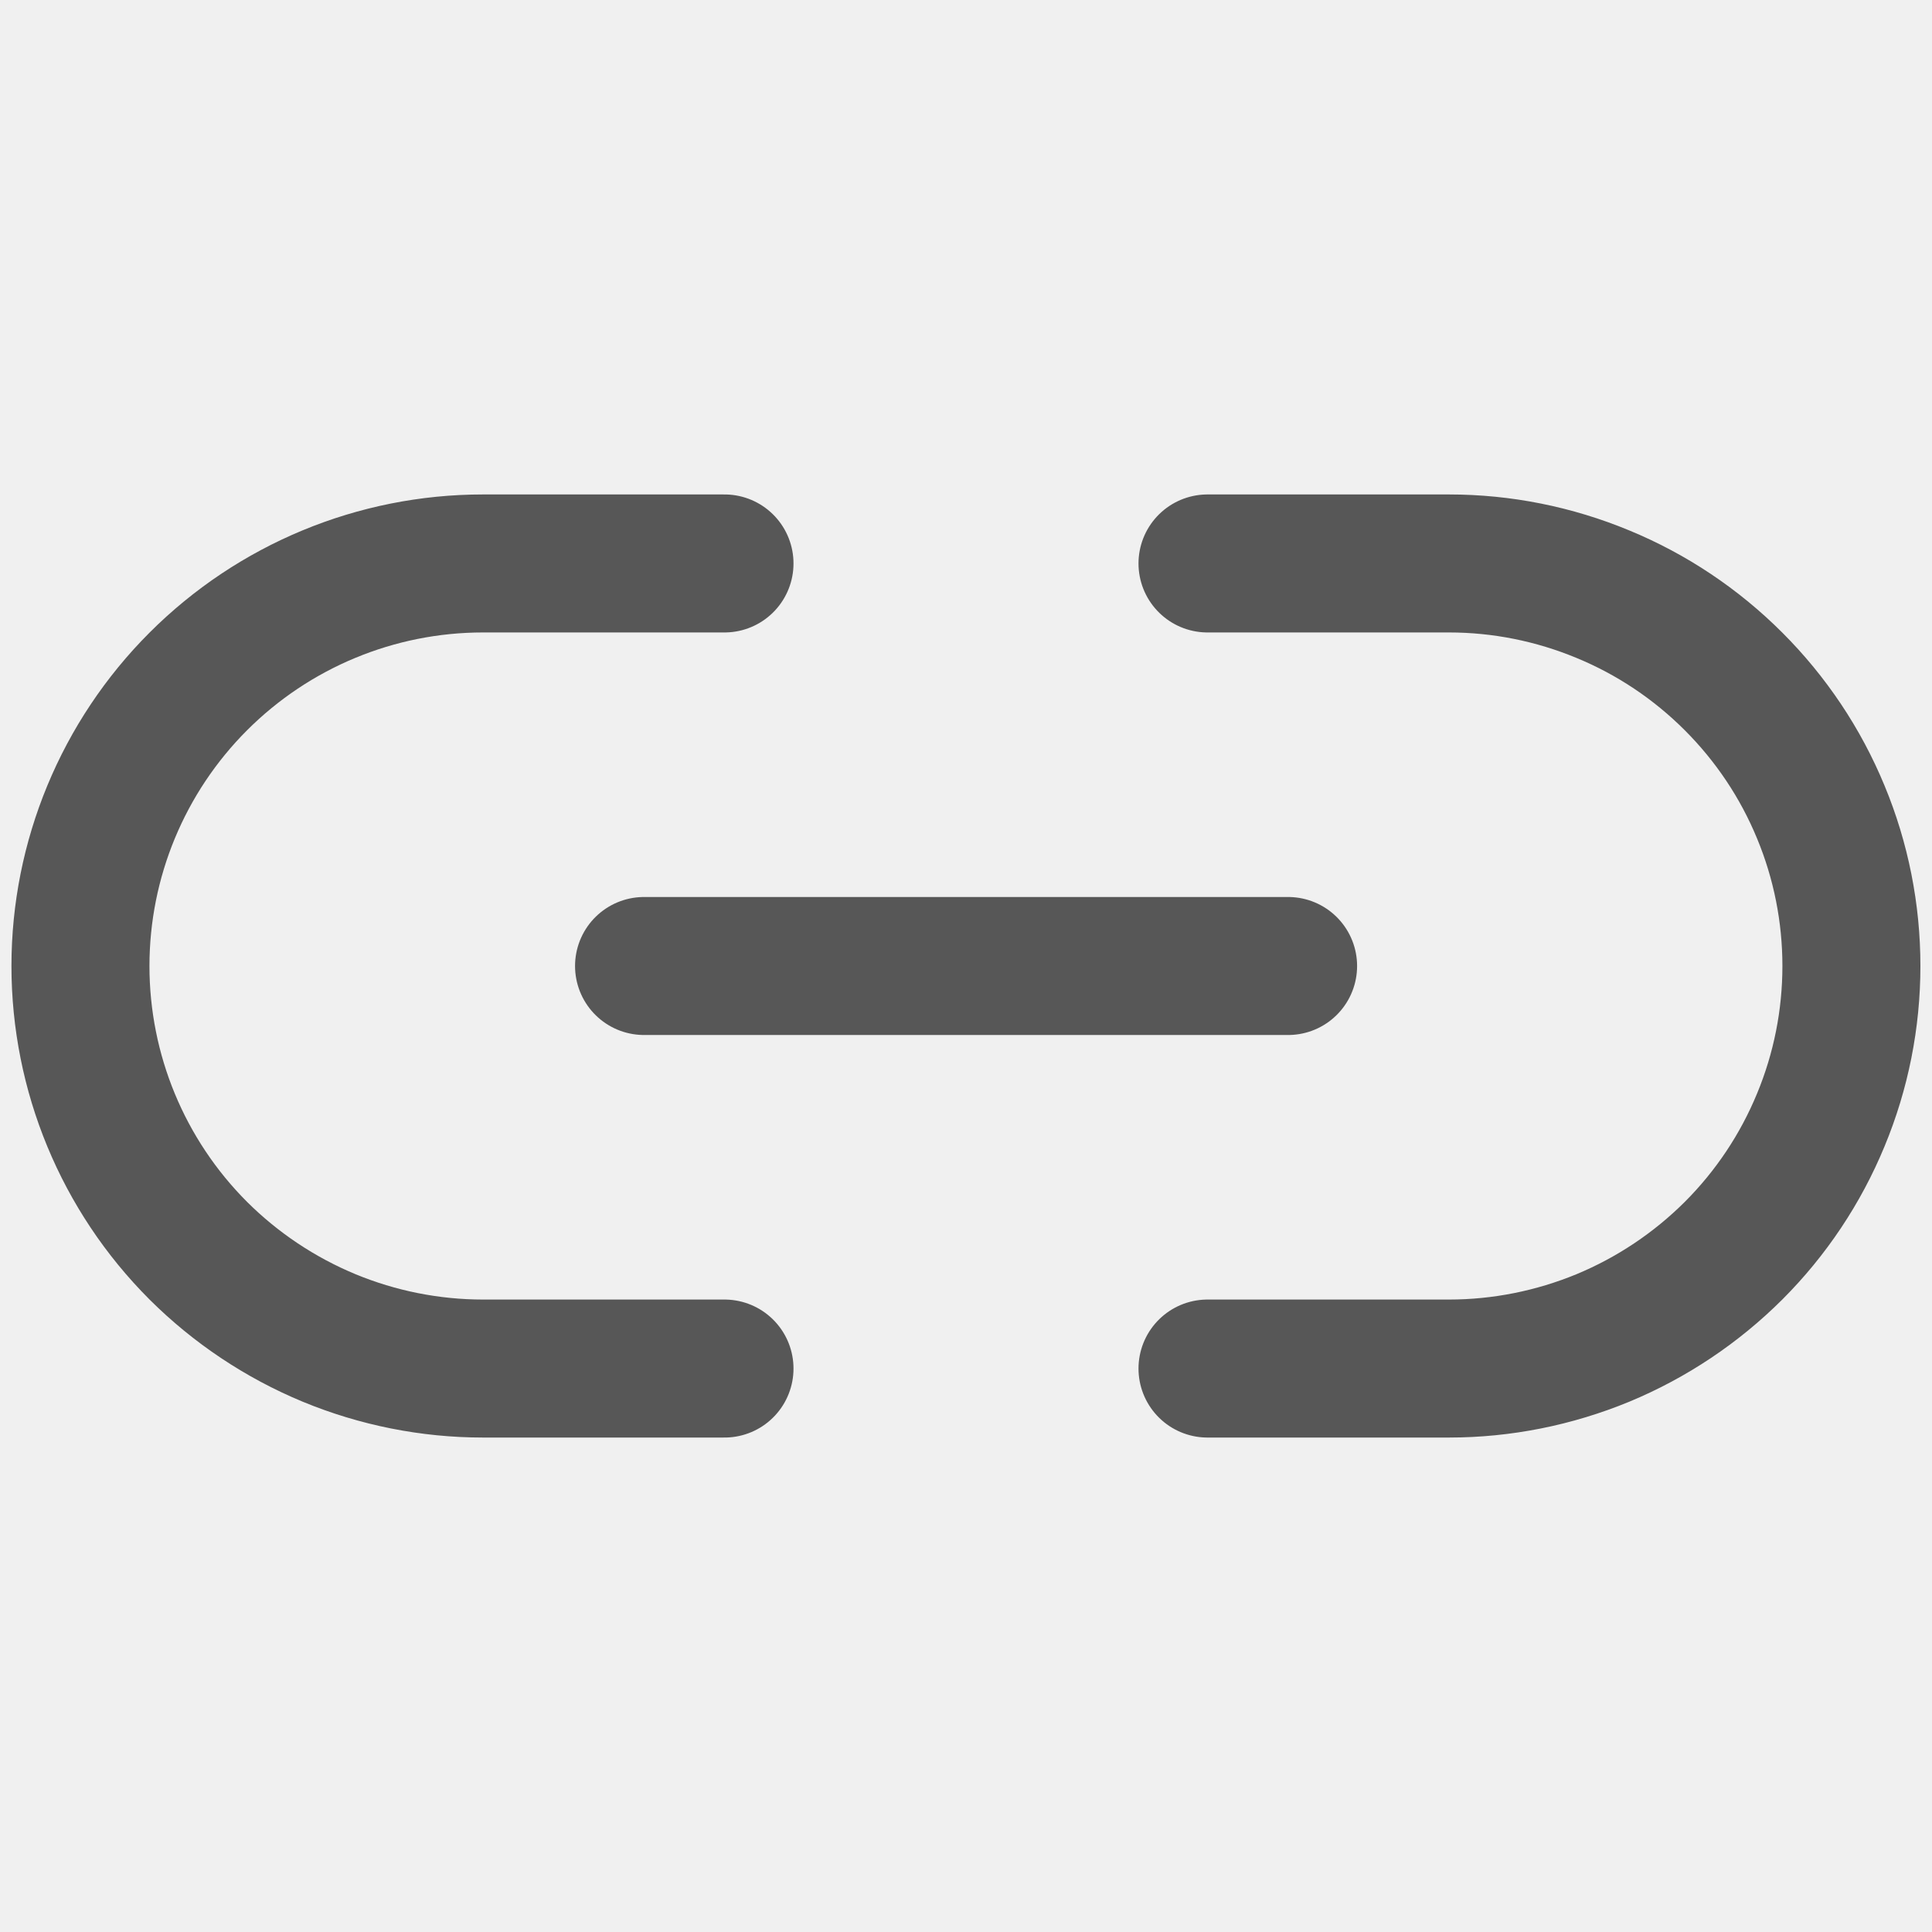
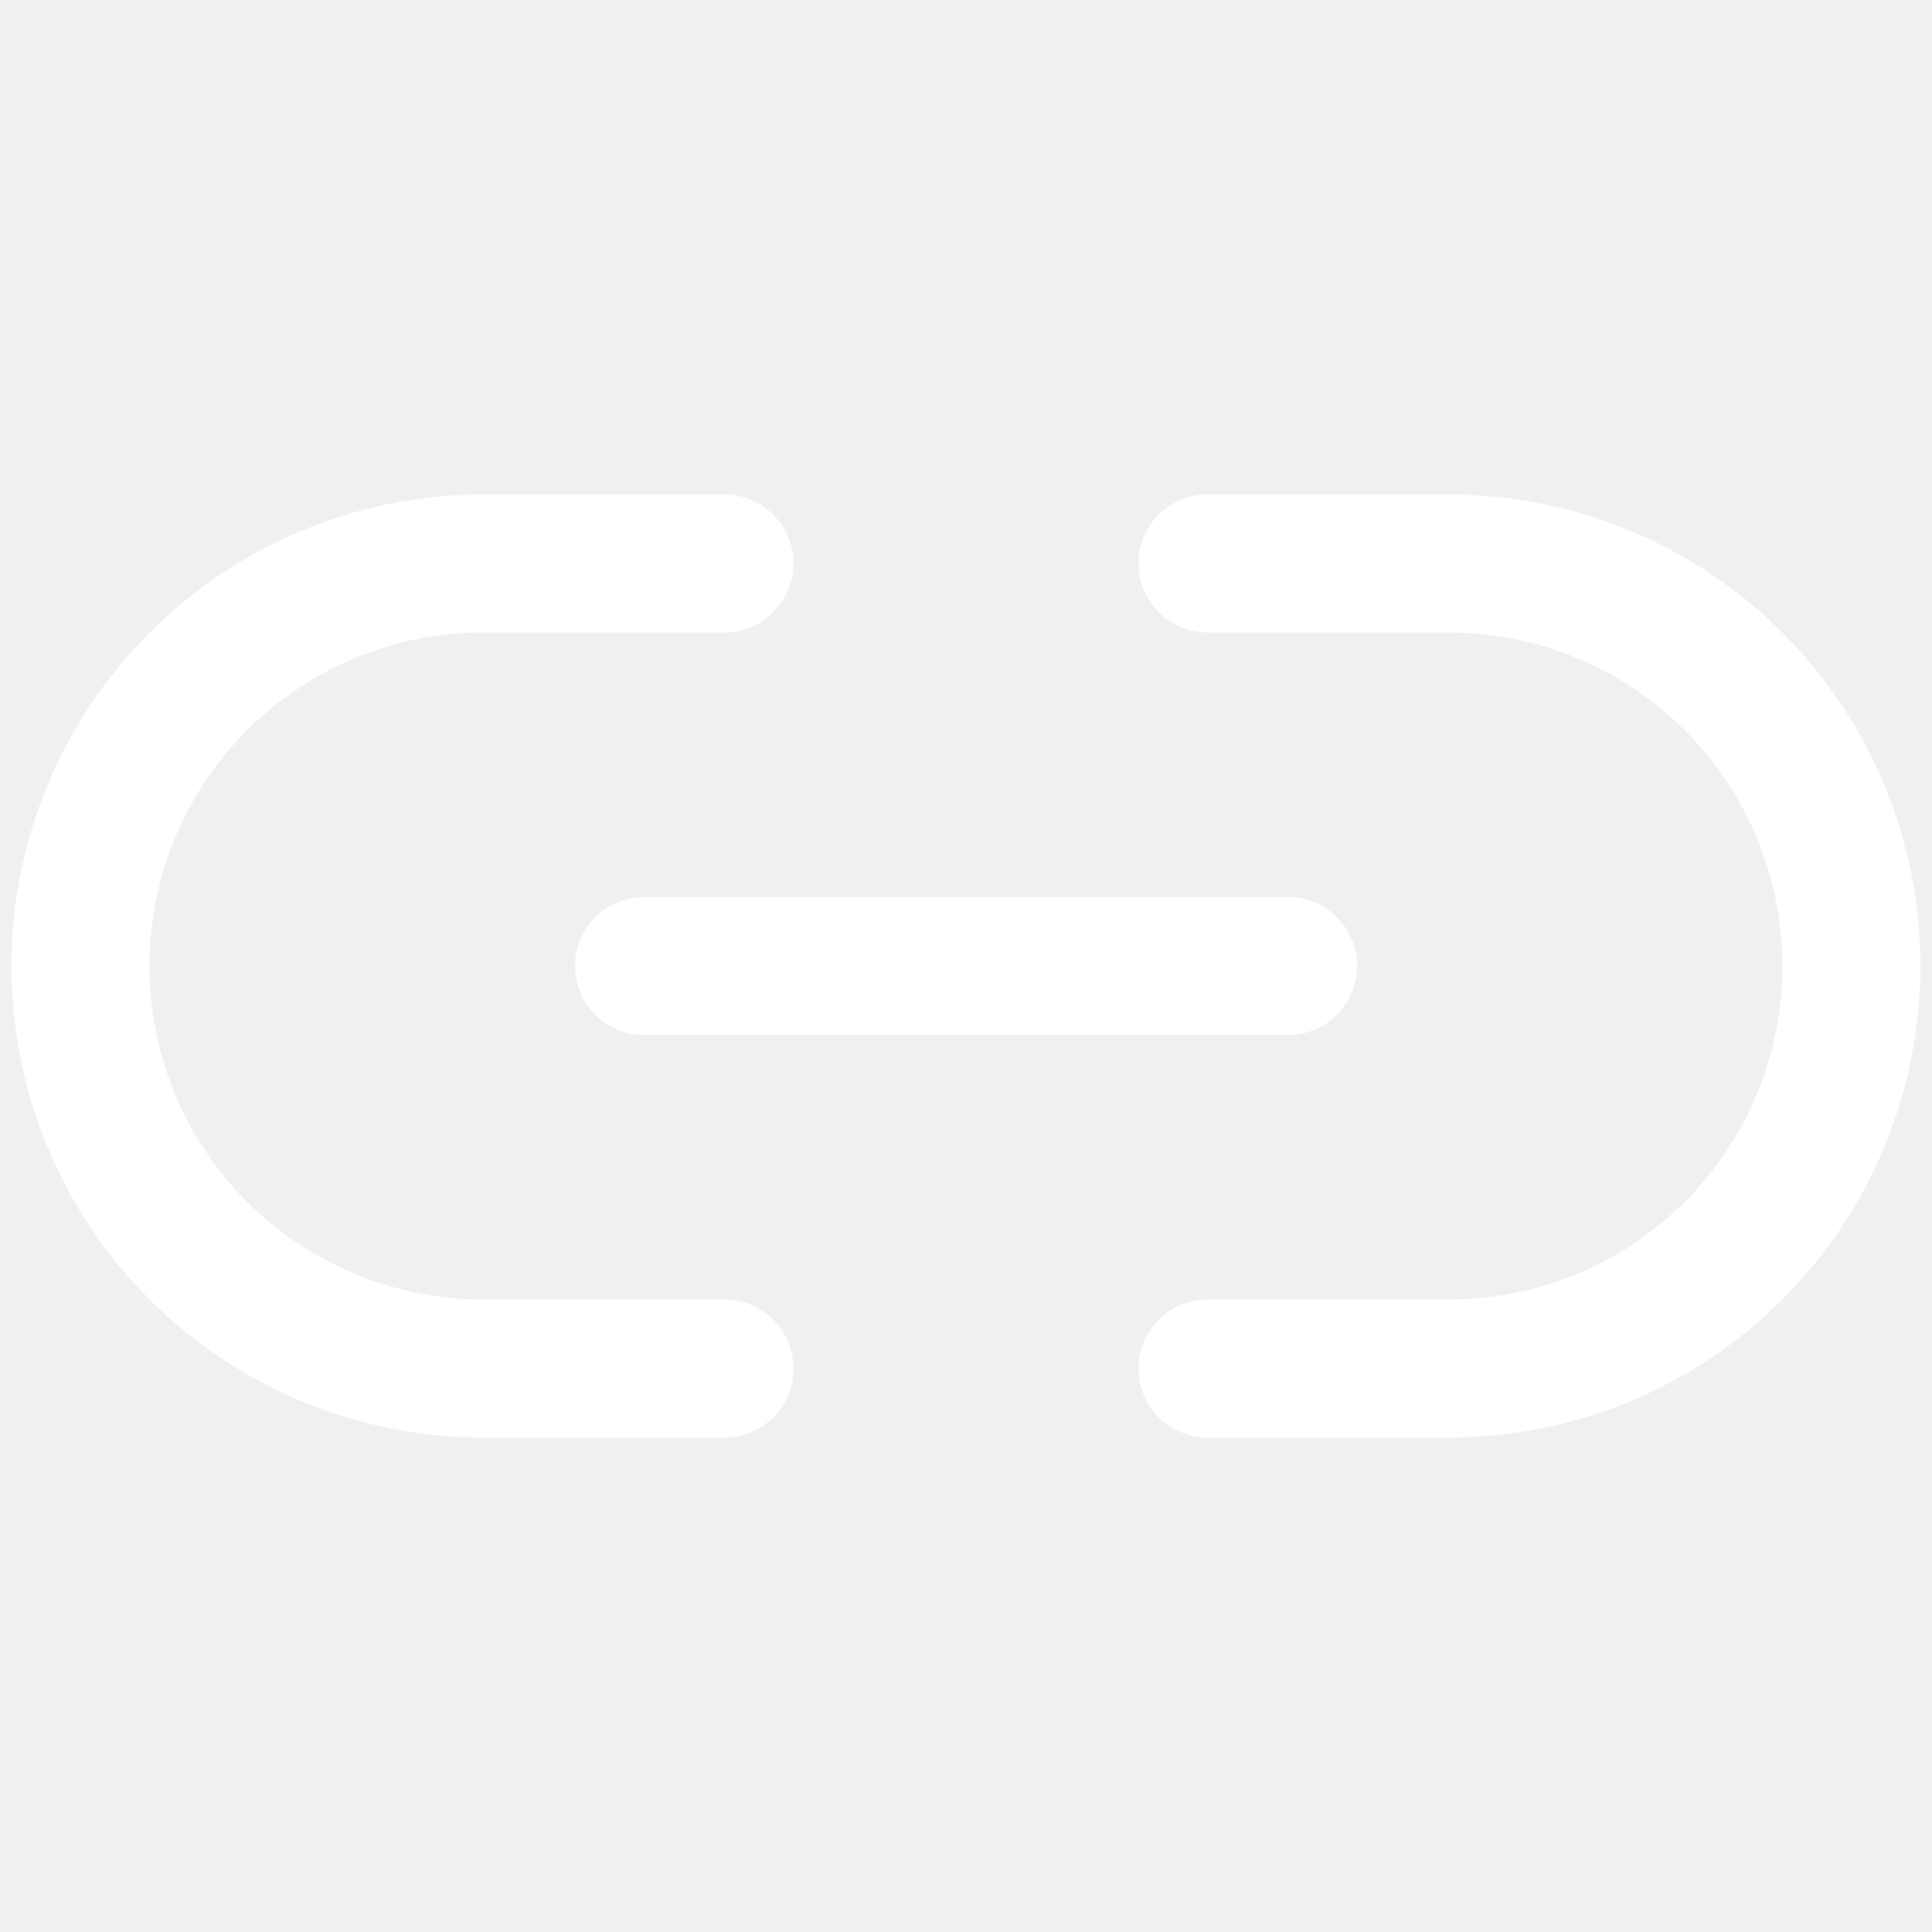
<svg xmlns="http://www.w3.org/2000/svg" width="14" height="14" viewBox="0 0 14 14" fill="none">
  <g id="link-2">
-     <path id="Vector" d="M8.75 4.083H10.5C10.883 4.083 11.262 4.159 11.616 4.306C11.97 4.452 12.291 4.667 12.562 4.938C12.833 5.209 13.048 5.53 13.194 5.884C13.341 6.238 13.416 6.617 13.416 7C13.416 7.383 13.341 7.762 13.194 8.116C13.048 8.47 12.833 8.792 12.562 9.063C12.291 9.333 11.97 9.548 11.616 9.695C11.262 9.841 10.883 9.917 10.5 9.917H8.75M5.25 9.917H3.5C3.117 9.917 2.737 9.841 2.384 9.695C2.03 9.548 1.708 9.333 1.437 9.063C0.89 8.516 0.583 7.774 0.583 7C0.583 6.227 0.89 5.485 1.437 4.938C1.984 4.391 2.726 4.083 3.5 4.083H5.25" stroke="#575757" stroke-linecap="round" stroke-linejoin="round" />
-     <path id="Vector_2" d="M4.667 7H9.334" stroke="#575757" stroke-linecap="round" stroke-linejoin="round" />
+     <path id="Vector" d="M8.75 4.083H10.5C10.883 4.083 11.262 4.159 11.616 4.306C11.97 4.452 12.291 4.667 12.562 4.938C12.833 5.209 13.048 5.53 13.194 5.884C13.341 6.238 13.416 6.617 13.416 7C13.416 7.383 13.341 7.762 13.194 8.116C13.048 8.47 12.833 8.792 12.562 9.063C12.291 9.333 11.97 9.548 11.616 9.695C11.262 9.841 10.883 9.917 10.5 9.917H8.75M5.25 9.917H3.5C3.117 9.917 2.737 9.841 2.384 9.695C2.03 9.548 1.708 9.333 1.437 9.063C0.89 8.516 0.583 7.774 0.583 7C0.583 6.227 0.89 5.485 1.437 4.938C1.984 4.391 2.726 4.083 3.5 4.083H5.25" stroke="white" stroke-linecap="round" stroke-linejoin="round" />
+     <path id="Vector_2" d="M4.667 7H9.334" stroke="white" stroke-linecap="round" stroke-linejoin="round" />
  </g>
</svg>
